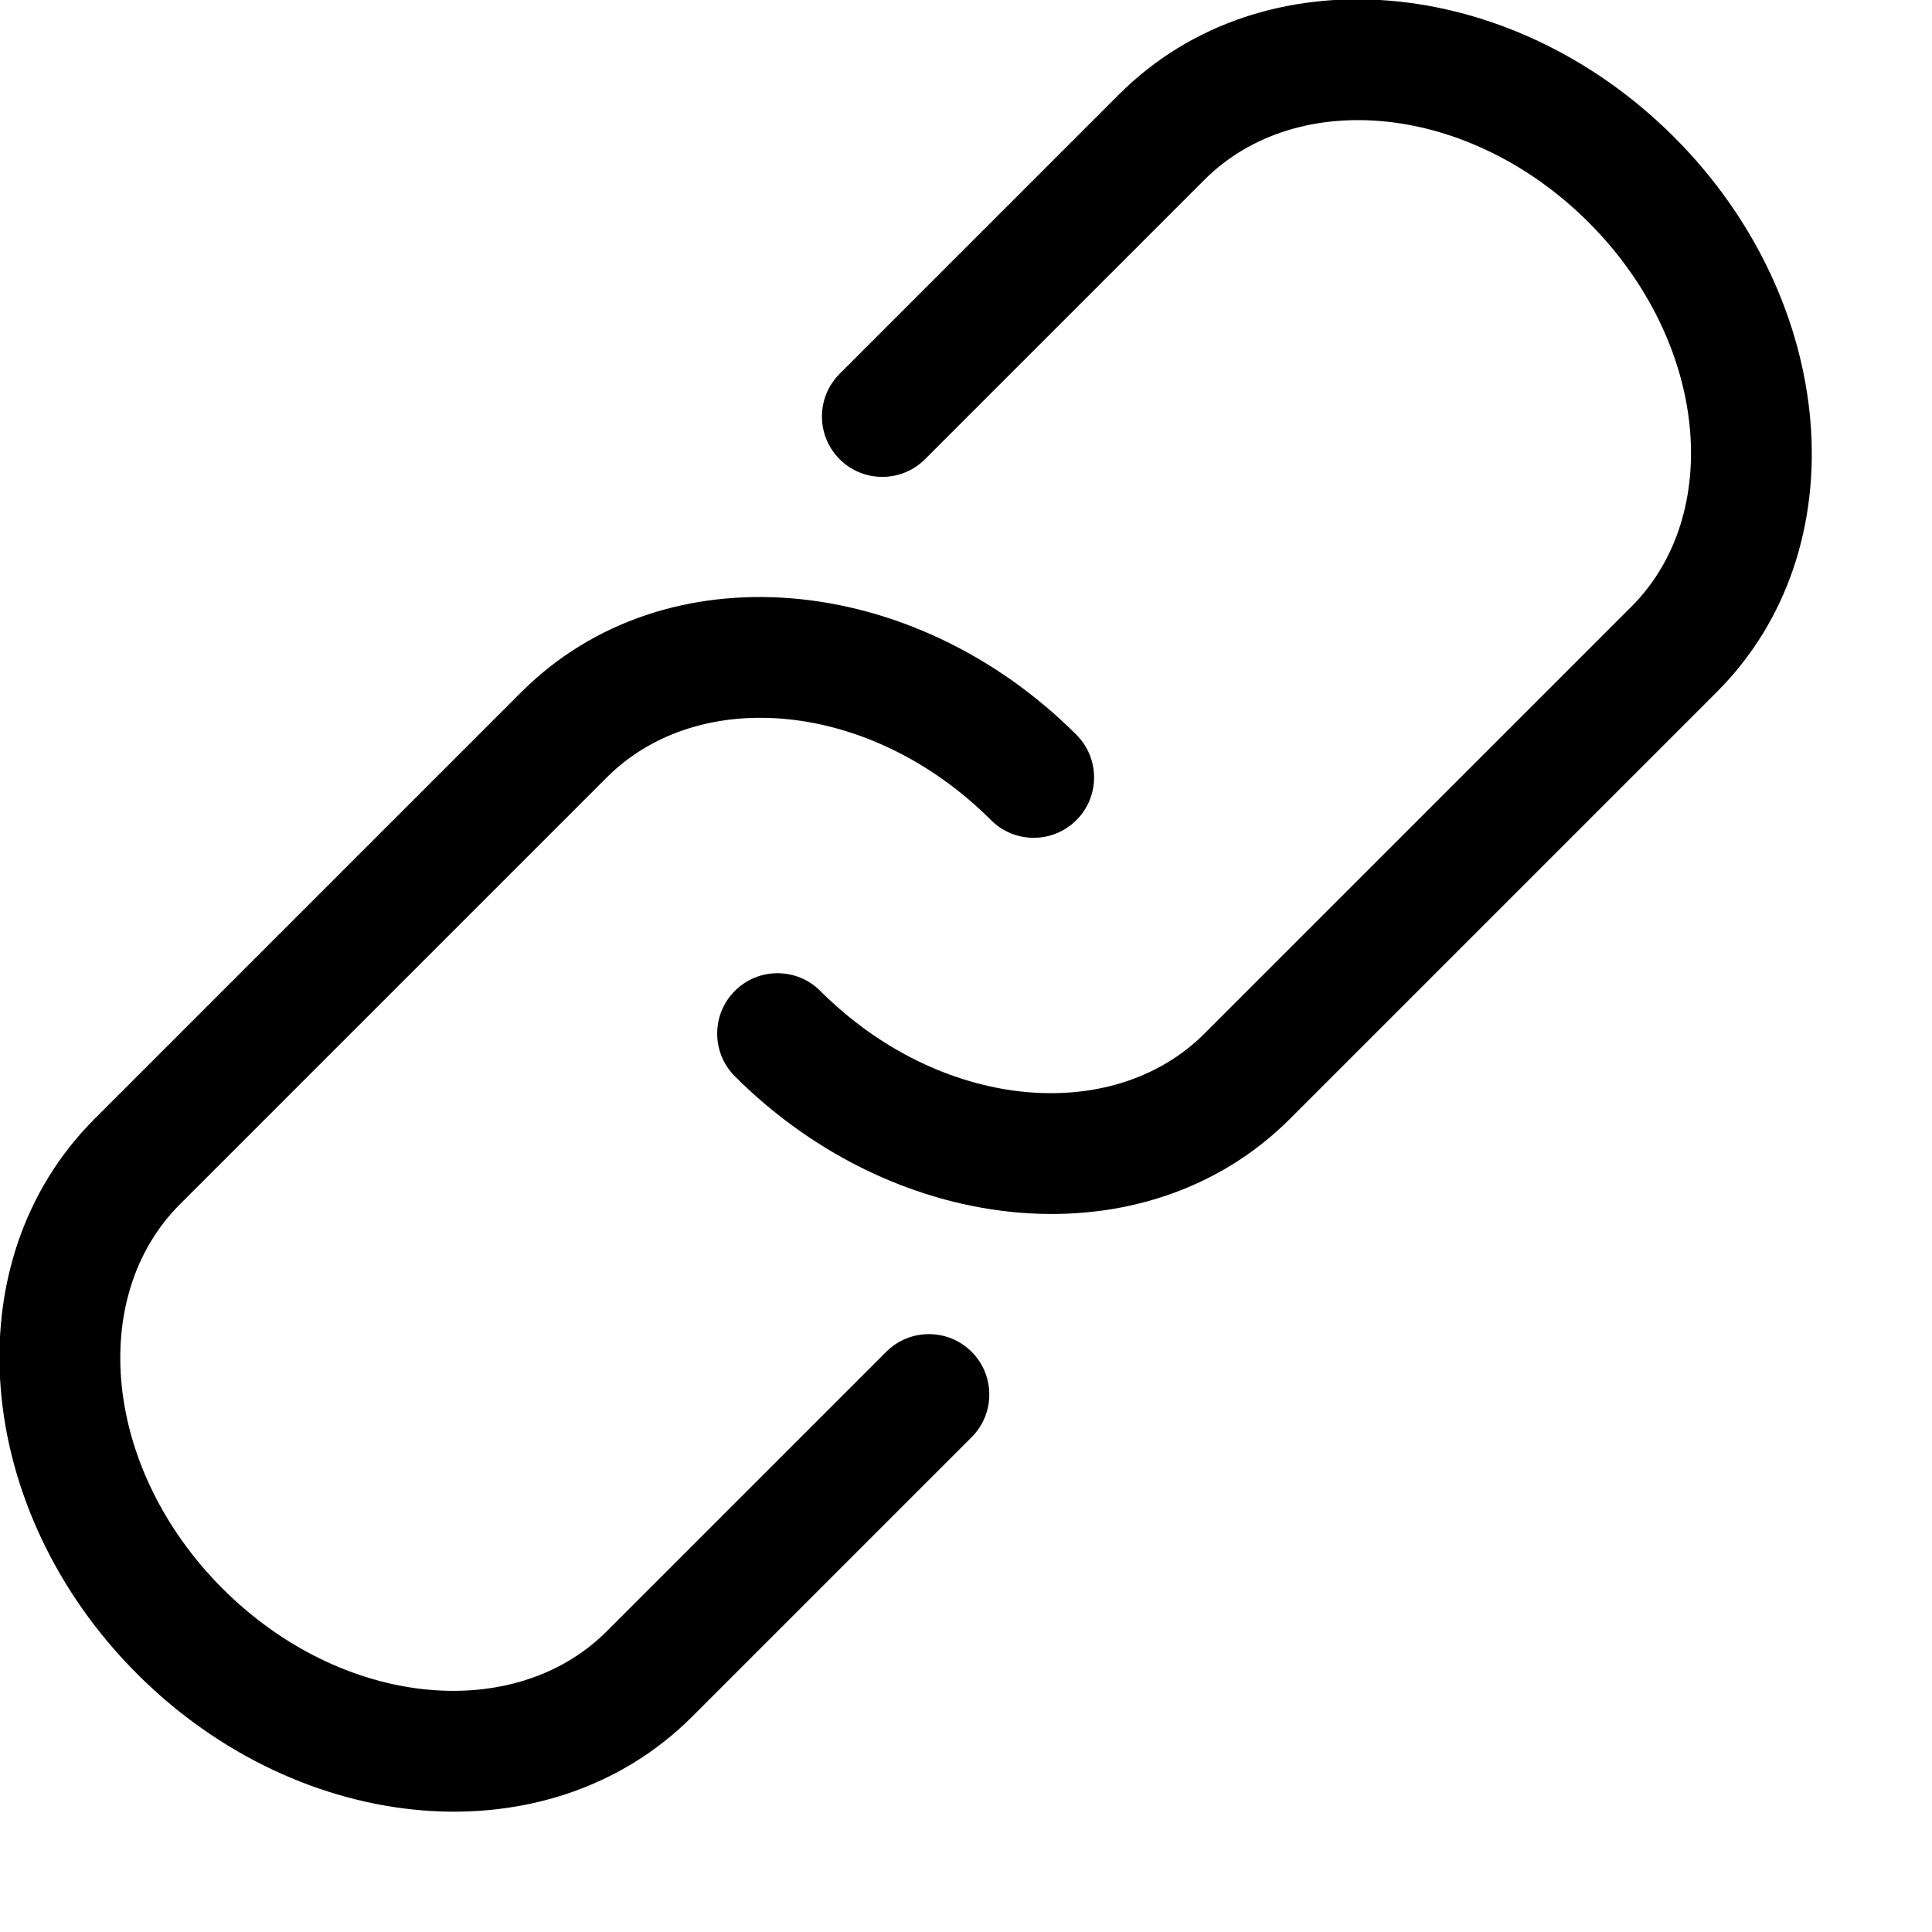
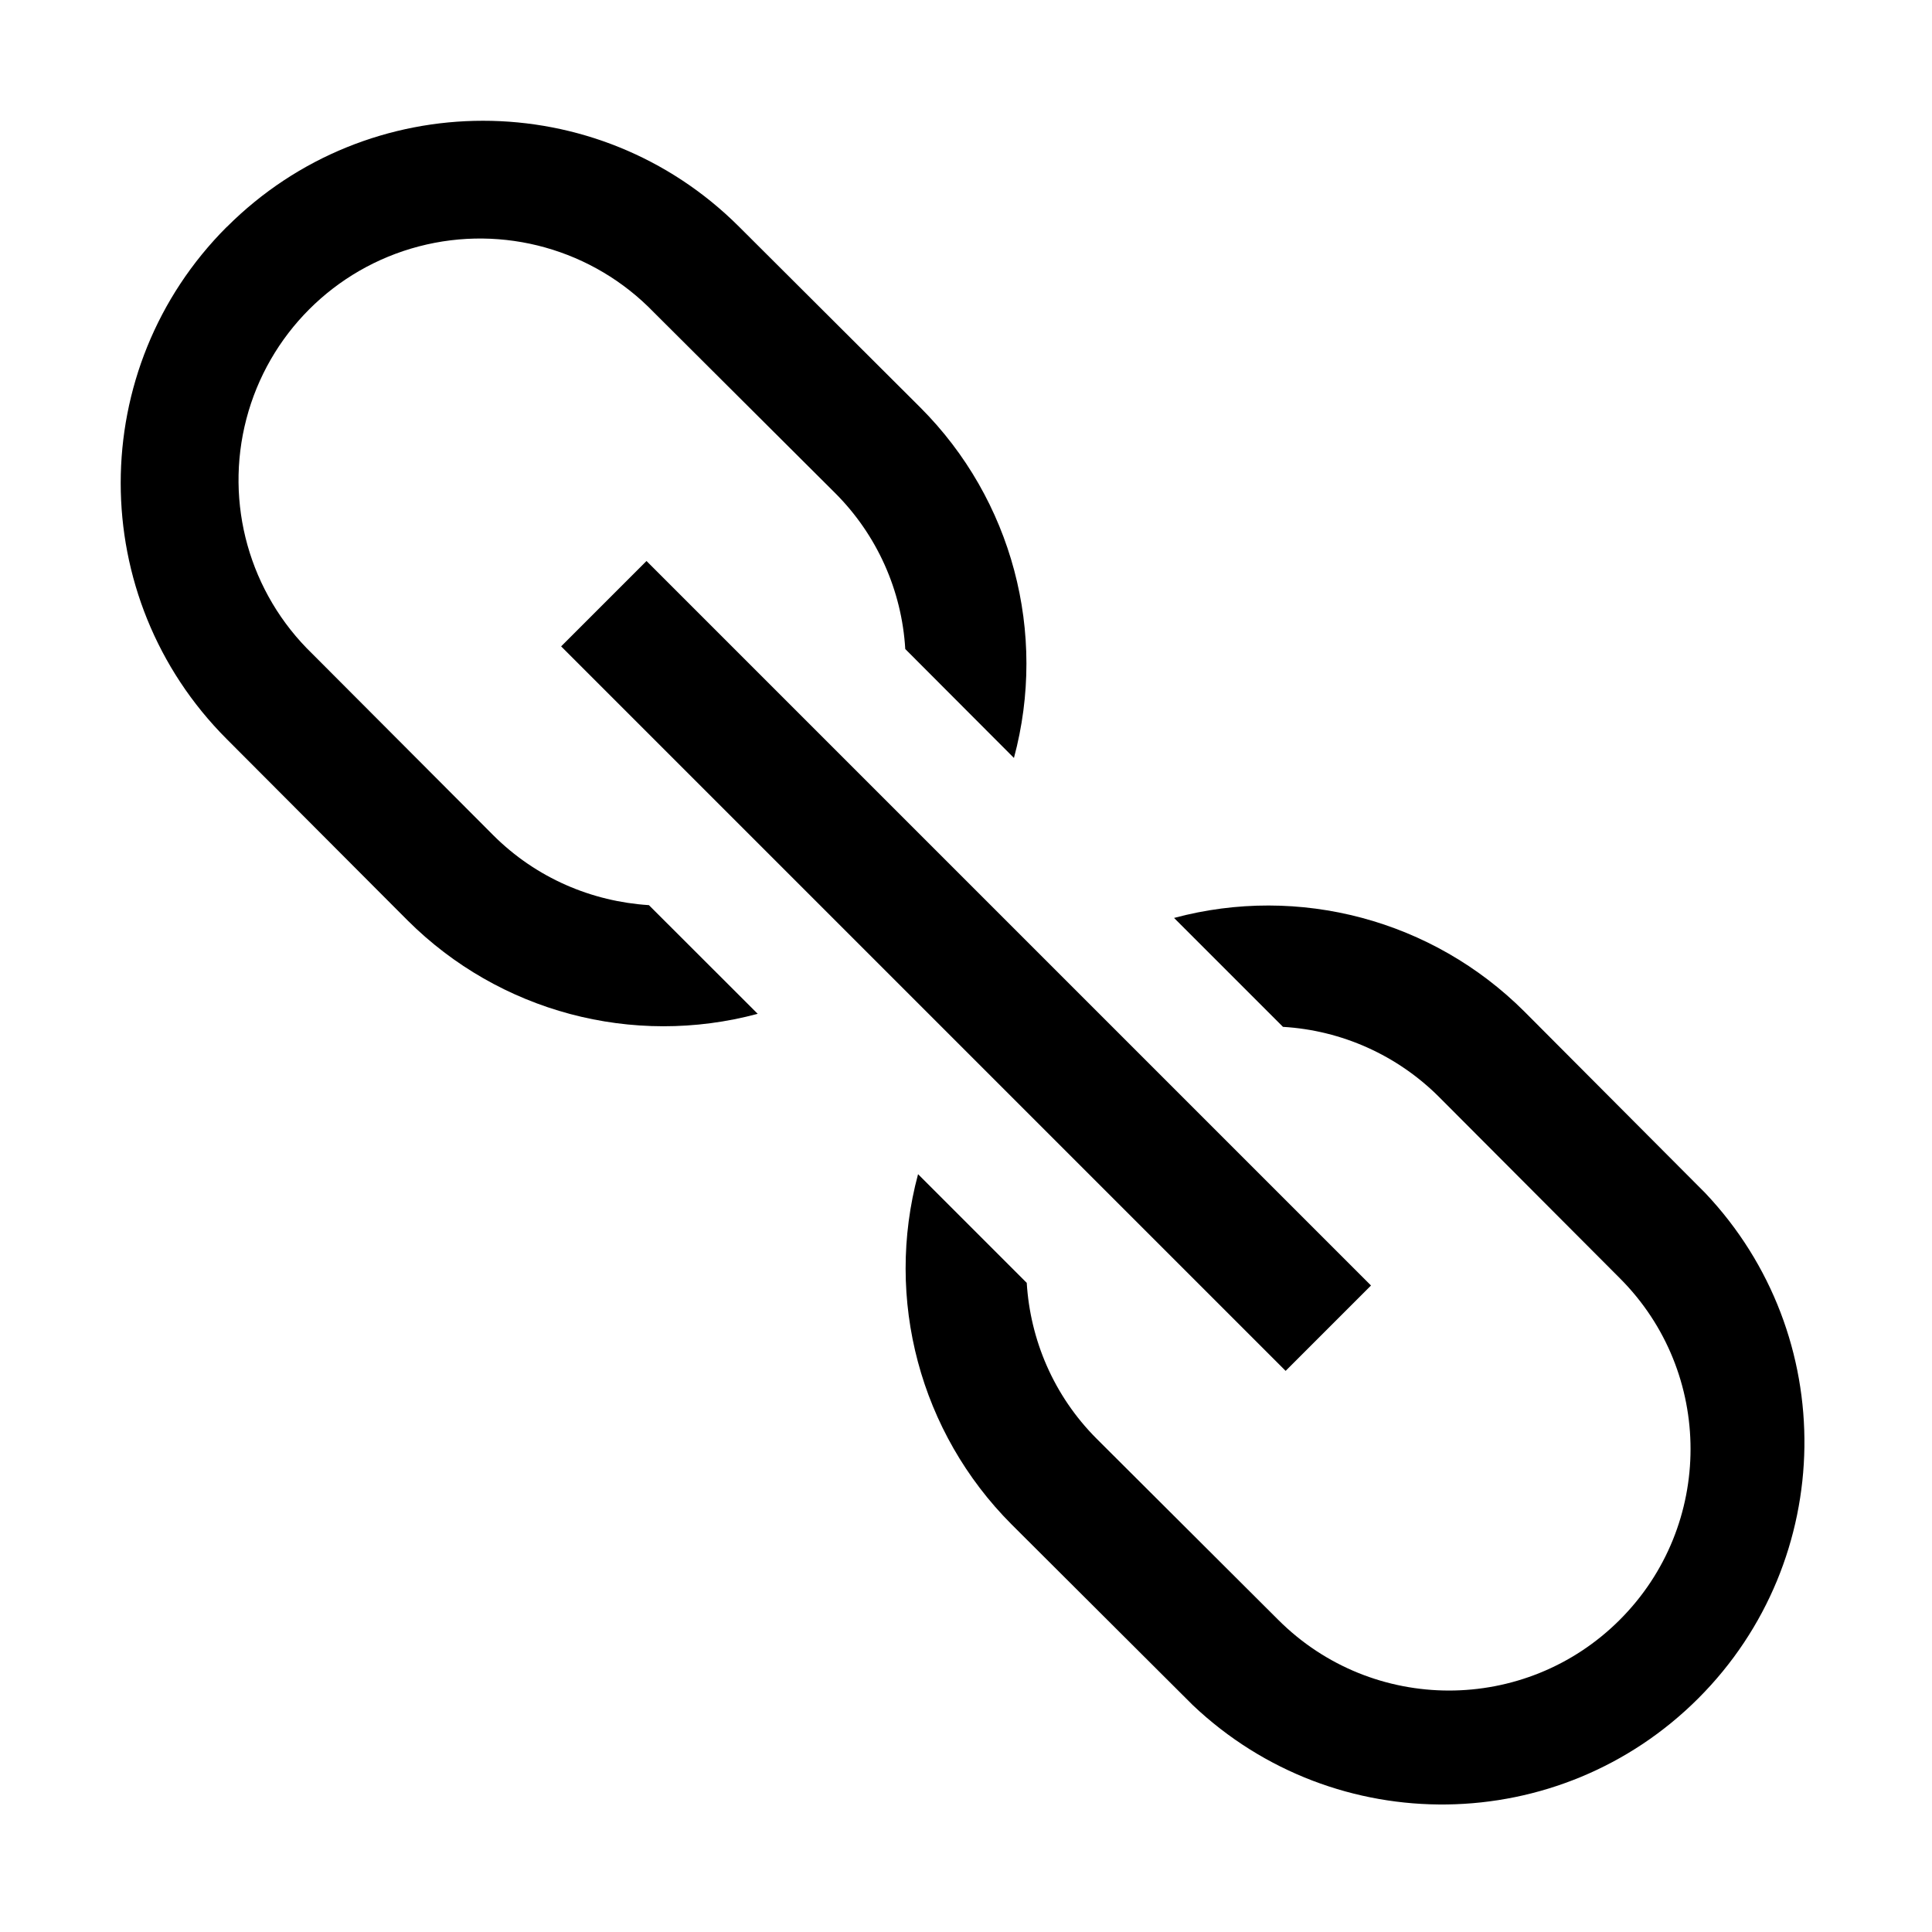
<svg xmlns="http://www.w3.org/2000/svg" width="16" height="16" viewBox="0 0 16 16">
-   <path d="M5,4.772 C5,5.048 4.776,5.272 4.5,5.272 C4.224,5.272 4,5.048 4,4.772 L4,1.499 C4,-0.18 5.585,-1.501 7.5,-1.501 C9.415,-1.501 11,-0.18 11,1.499 L11,6.499 C11,8.178 9.415,9.499 7.5,9.499 C7.224,9.499 7,9.275 7,8.999 C7,8.723 7.224,8.499 7.5,8.499 C8.899,8.499 10,7.581 10,6.499 L10,1.499 C10,0.416 8.899,-0.501 7.5,-0.501 C6.101,-0.501 5,0.416 5,1.499 L5,4.772 Z M10,10.226 C10,9.95 10.224,9.726 10.5,9.726 C10.776,9.726 11,9.95 11,10.226 L11,13.499 C11,15.178 9.415,16.499 7.5,16.499 C5.585,16.499 4,15.178 4,13.499 L4,8.499 C4,6.82 5.585,5.499 7.5,5.499 C7.776,5.499 8,5.723 8,5.999 C8,6.275 7.776,6.499 7.5,6.499 C6.101,6.499 5,7.416 5,8.499 L5,13.499 C5,14.581 6.101,15.499 7.5,15.499 C8.899,15.499 10,14.581 10,13.499 L10,10.226 Z" transform="rotate(45 7.5 7.499)" />
+   <path d="M9.723 7.602a3.003 3.003 0 0 1 2.901.775l1.497 1.502a3.001 3.001 0 0 1-4.242 4.243l-1.502-1.498a3.002 3.002 0 0 1-.774-2.9l.9.9c.029.47.221.933.58 1.292l1.502 1.498a2 2 0 0 0 2.83-2.828l-1.498-1.502a1.994 1.994 0 0 0-1.292-.58l-.902-.902Z" />
+   <path d="m11.354 10.646-.707.707-6-6 .707-.707 6 6Z" />
+   <path d="M1.879 1.879a3 3 0 0 1 4.242-.001l1.503 1.499a3 3 0 0 1 .773 2.9l-.9-.902a1.991 1.991 0 0 0-.58-1.291L5.414 2.586a2 2 0 1 0-2.828 2.828l1.498 1.502c.358.358.82.55 1.29.58l.901.9a3.002 3.002 0 0 1-2.899-.773L1.878 6.121a3 3 0 0 1 0-4.242Z" />
</svg>
